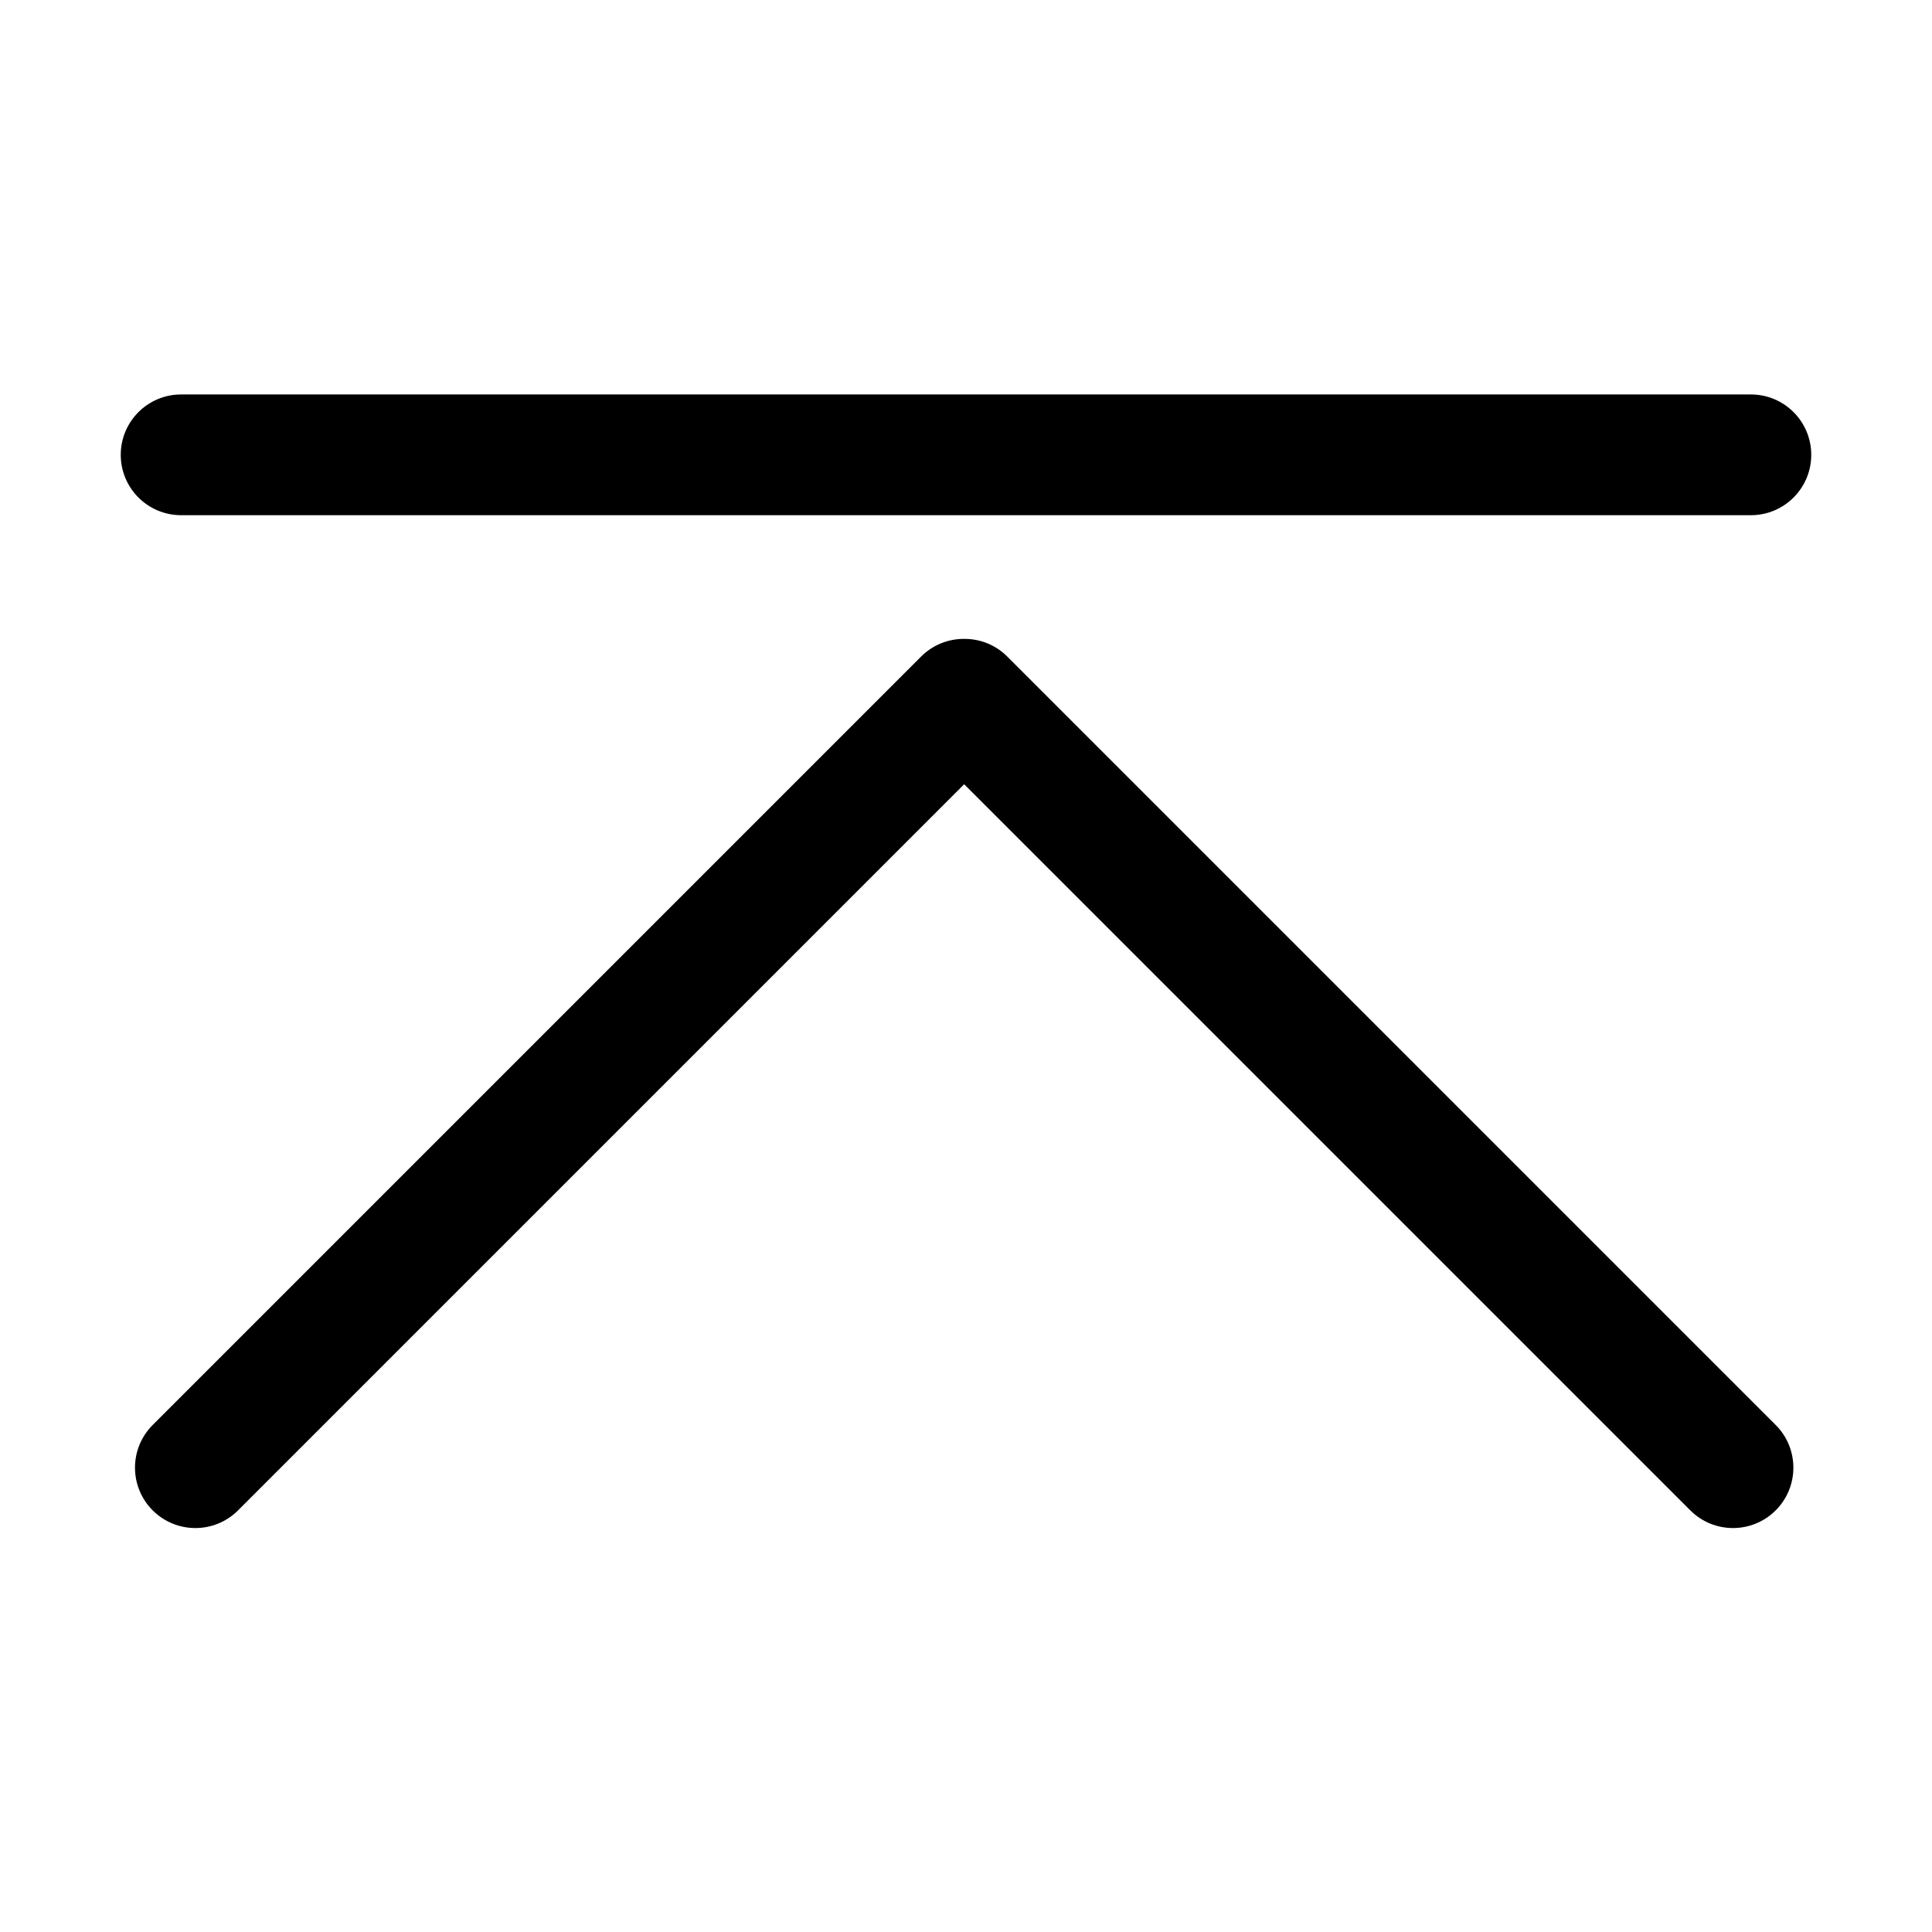
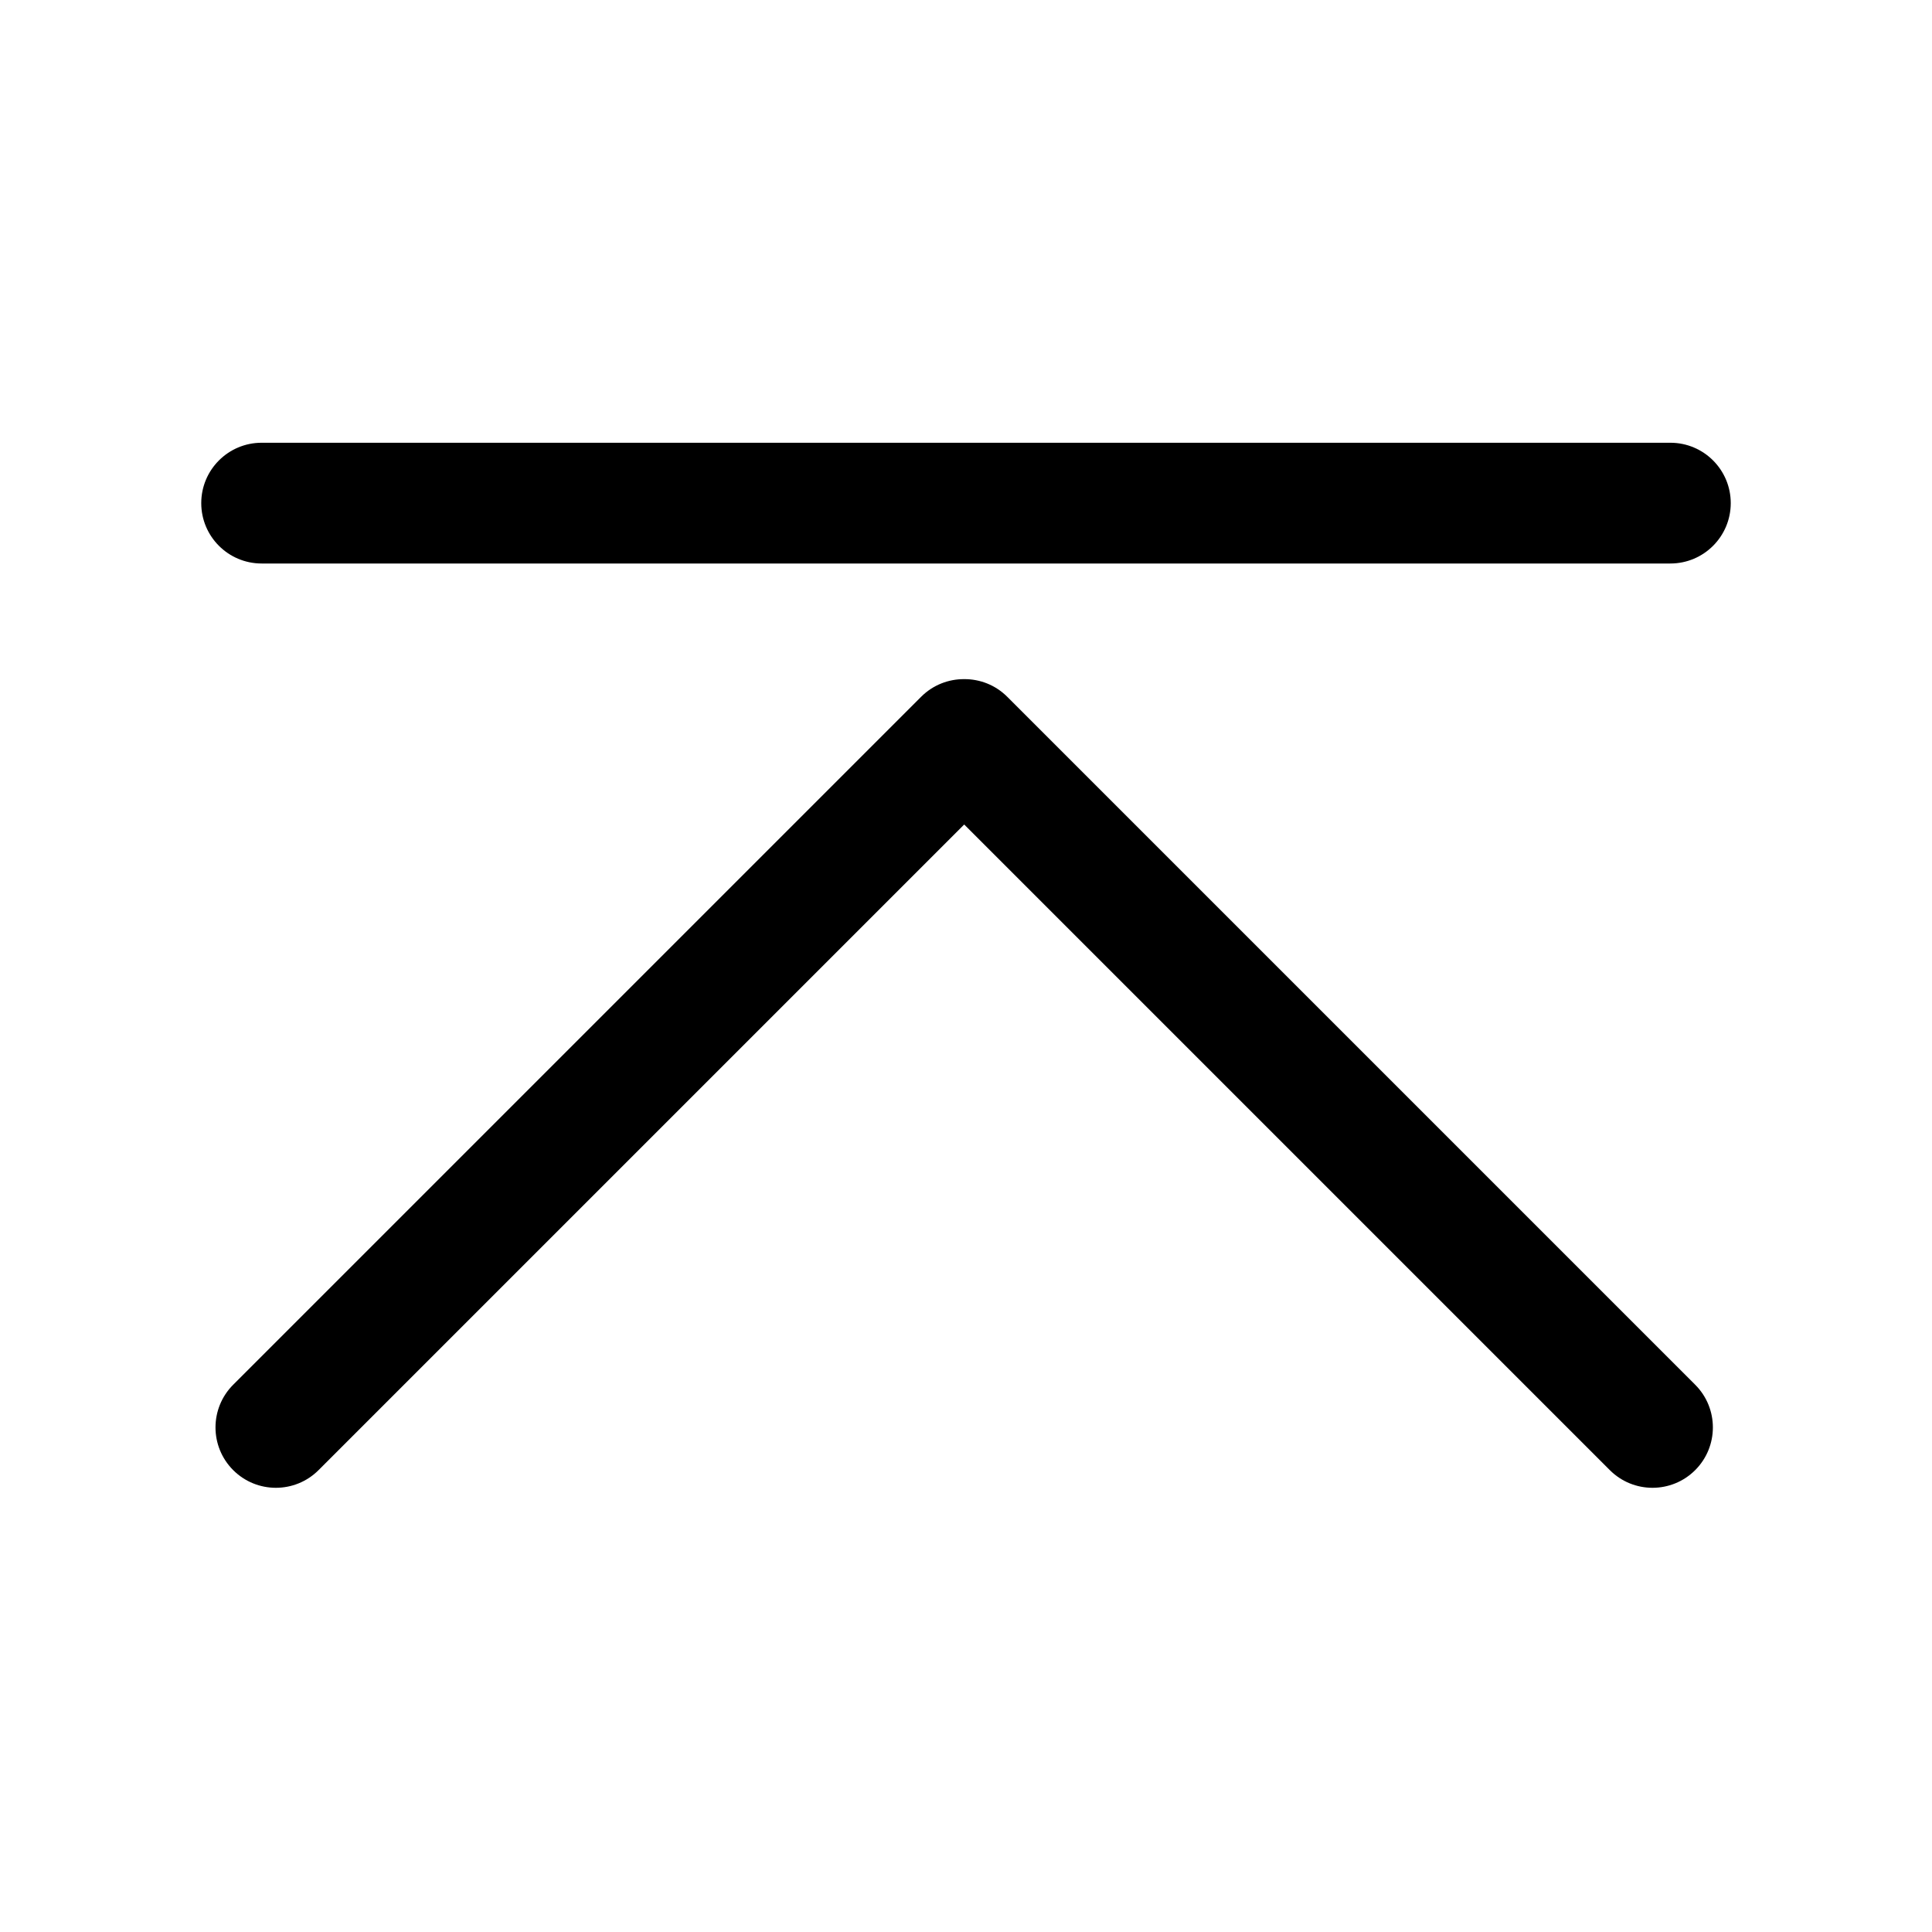
<svg xmlns="http://www.w3.org/2000/svg" version="1.1" baseProfile="tiny" id="图层_1" x="0px" y="0px" width="480px" height="480px" viewBox="0 0 480 480" xml:space="preserve">
  <g>
-     <path d="M250.247,163.114c-2.952-2.952-6.828-4.408-10.697-4.385c-3.869-0.023-7.745,1.433-10.697,4.385L37.934,354.033   c-5.858,5.858-5.858,15.355,0,21.213c5.858,5.858,15.355,5.858,21.213,0L239.55,194.843l180.403,180.403   c5.858,5.858,15.355,5.858,21.213,0c5.858-5.858,5.858-15.355,0-21.213L250.247,163.114z" />
-     <path d="M435,98H45c-8.284,0-15,6.716-15,15s6.716,15,15,15h390c8.284,0,15-6.716,15-15S443.284,98,435,98z" />
+     <path d="M250.247,173.114c-2.952-2.952-6.828-4.408-10.697-4.385c-3.869-0.023-7.745,1.433-10.697,4.385L57.934,344.033   c-5.858,5.858-5.858,15.355,0,21.213c5.858,5.858,15.355,5.858,21.213,0L239.55,204.843l160.403,160.403   c5.858,5.858,15.355,5.858,21.213,0c5.858-5.858,5.858-15.355,0-21.213L250.247,173.114z" />
+     <path d="M415,110H65c-8.284,0-15,6.716-15,15s6.716,15,15,15h350c8.284,0,15-6.716,15-15S423.284,110,415,110z" />
  </g>
</svg>
